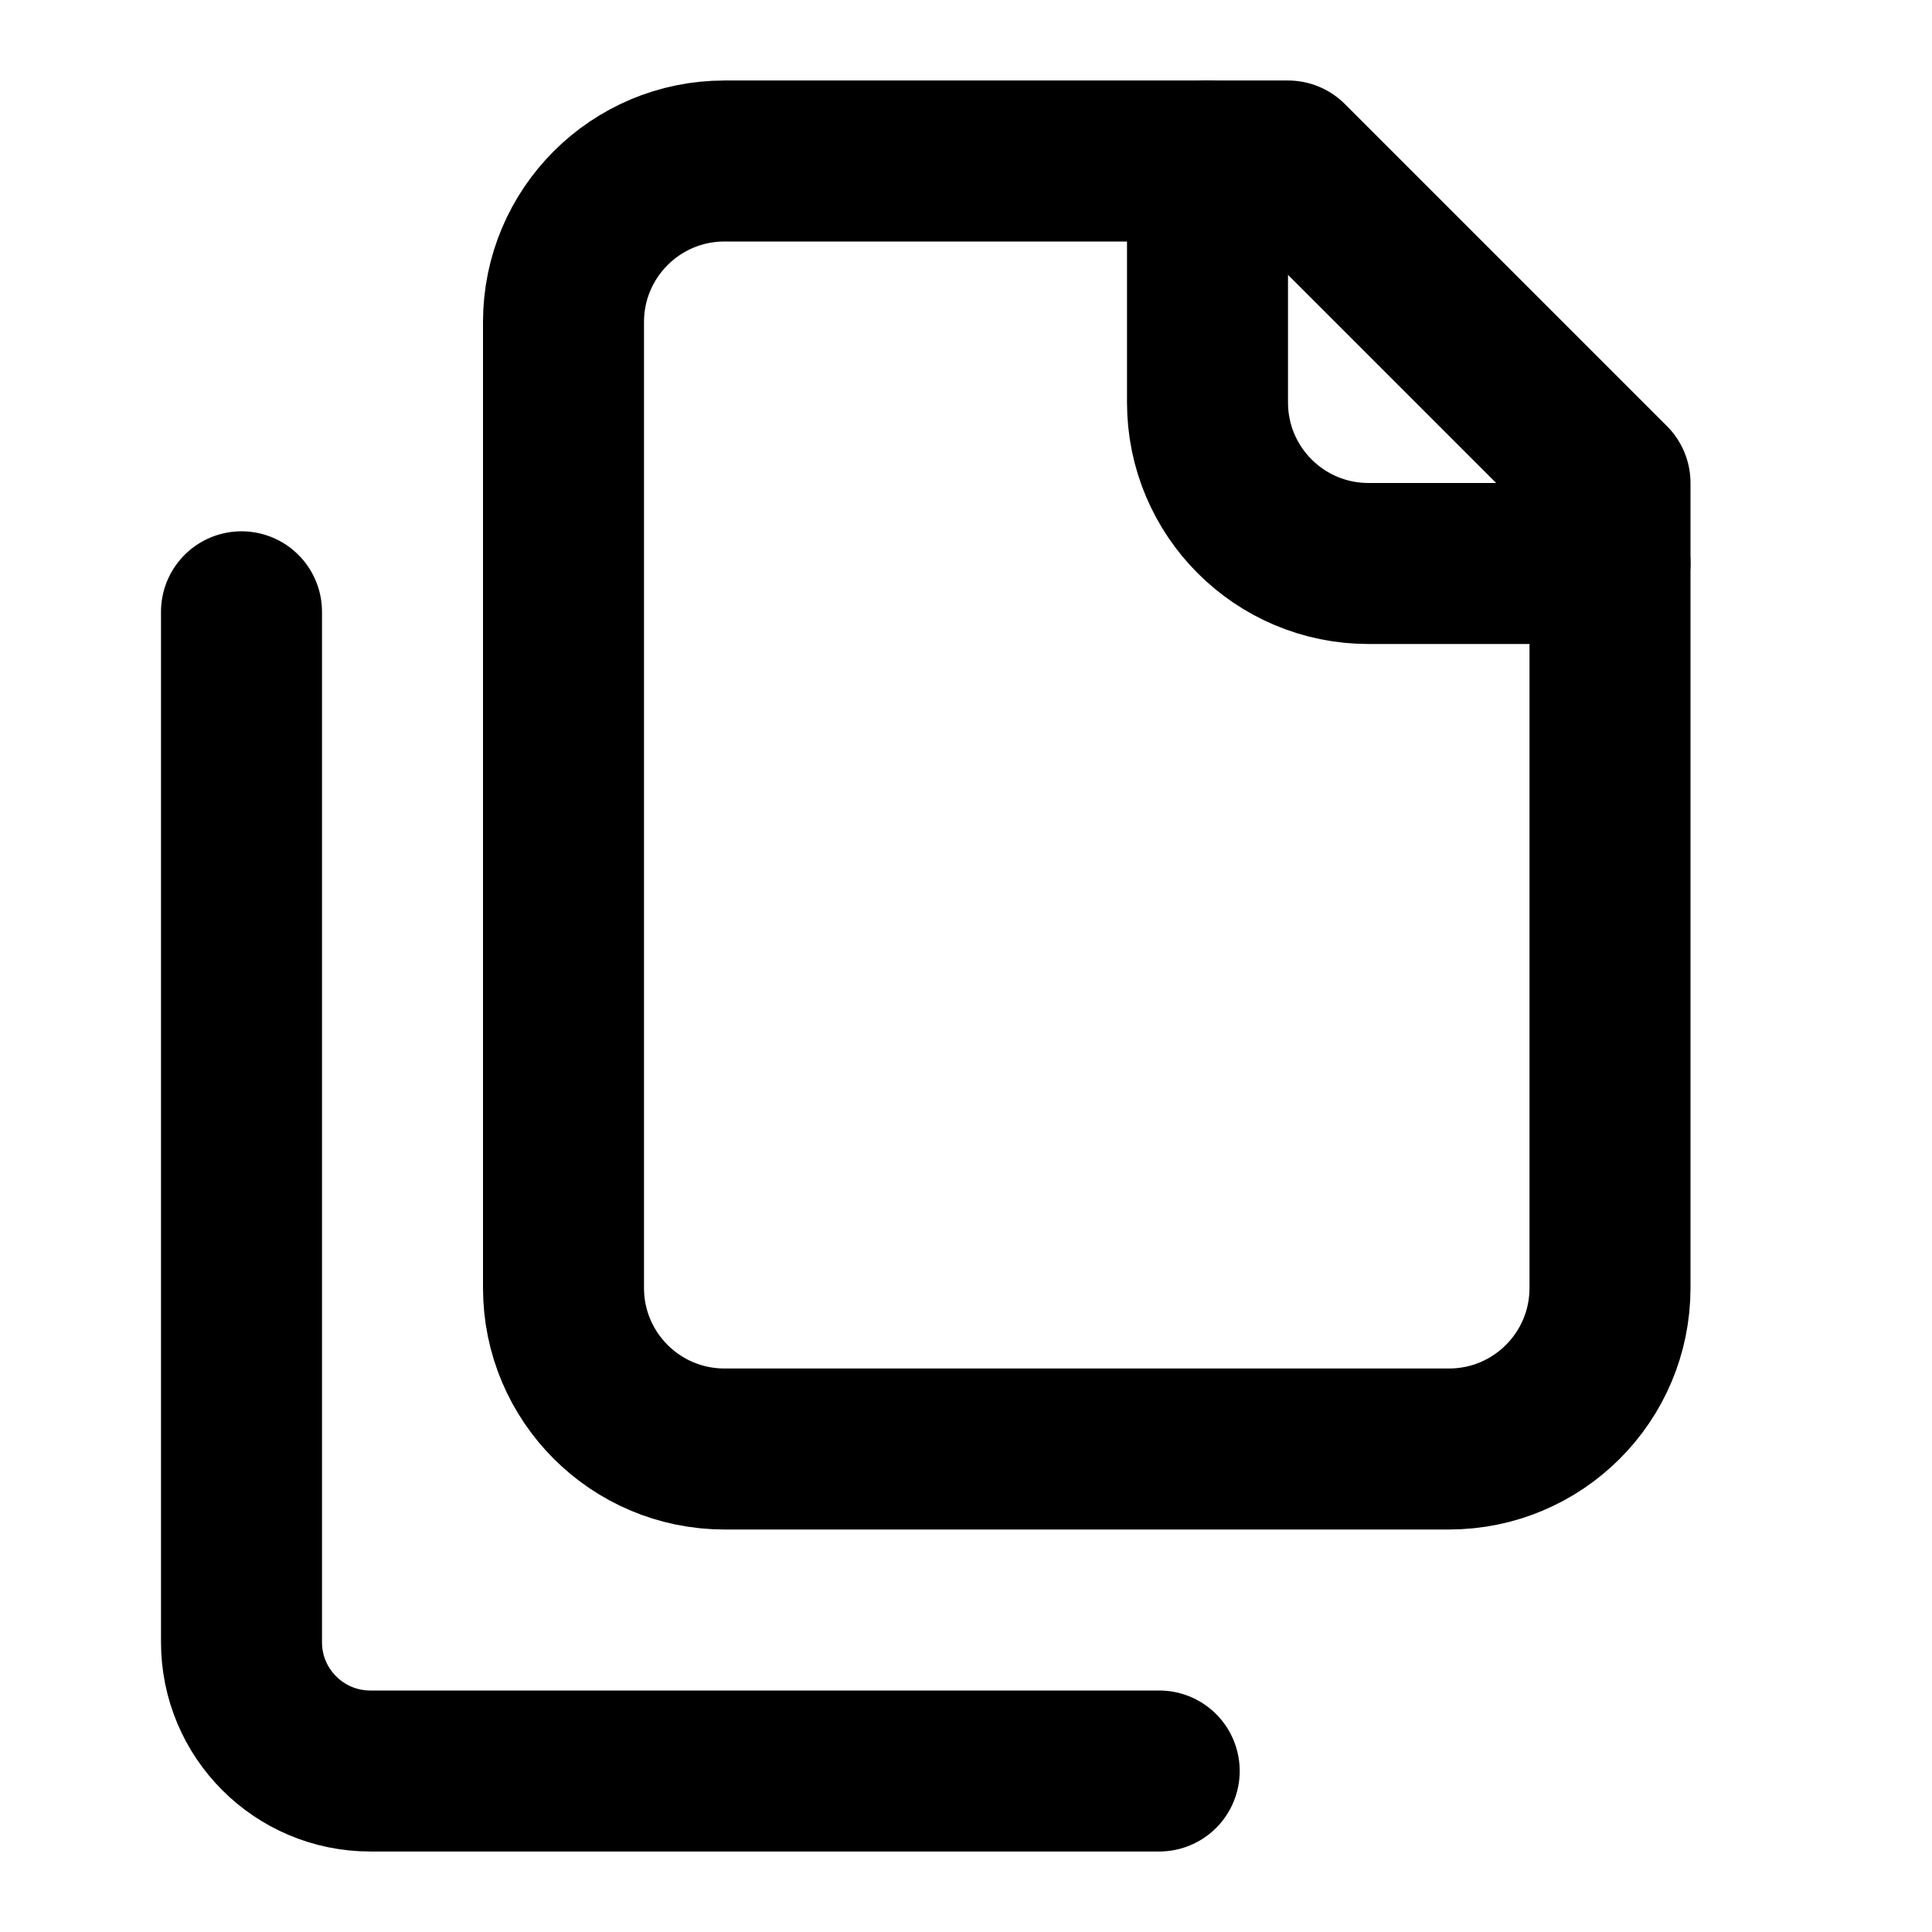
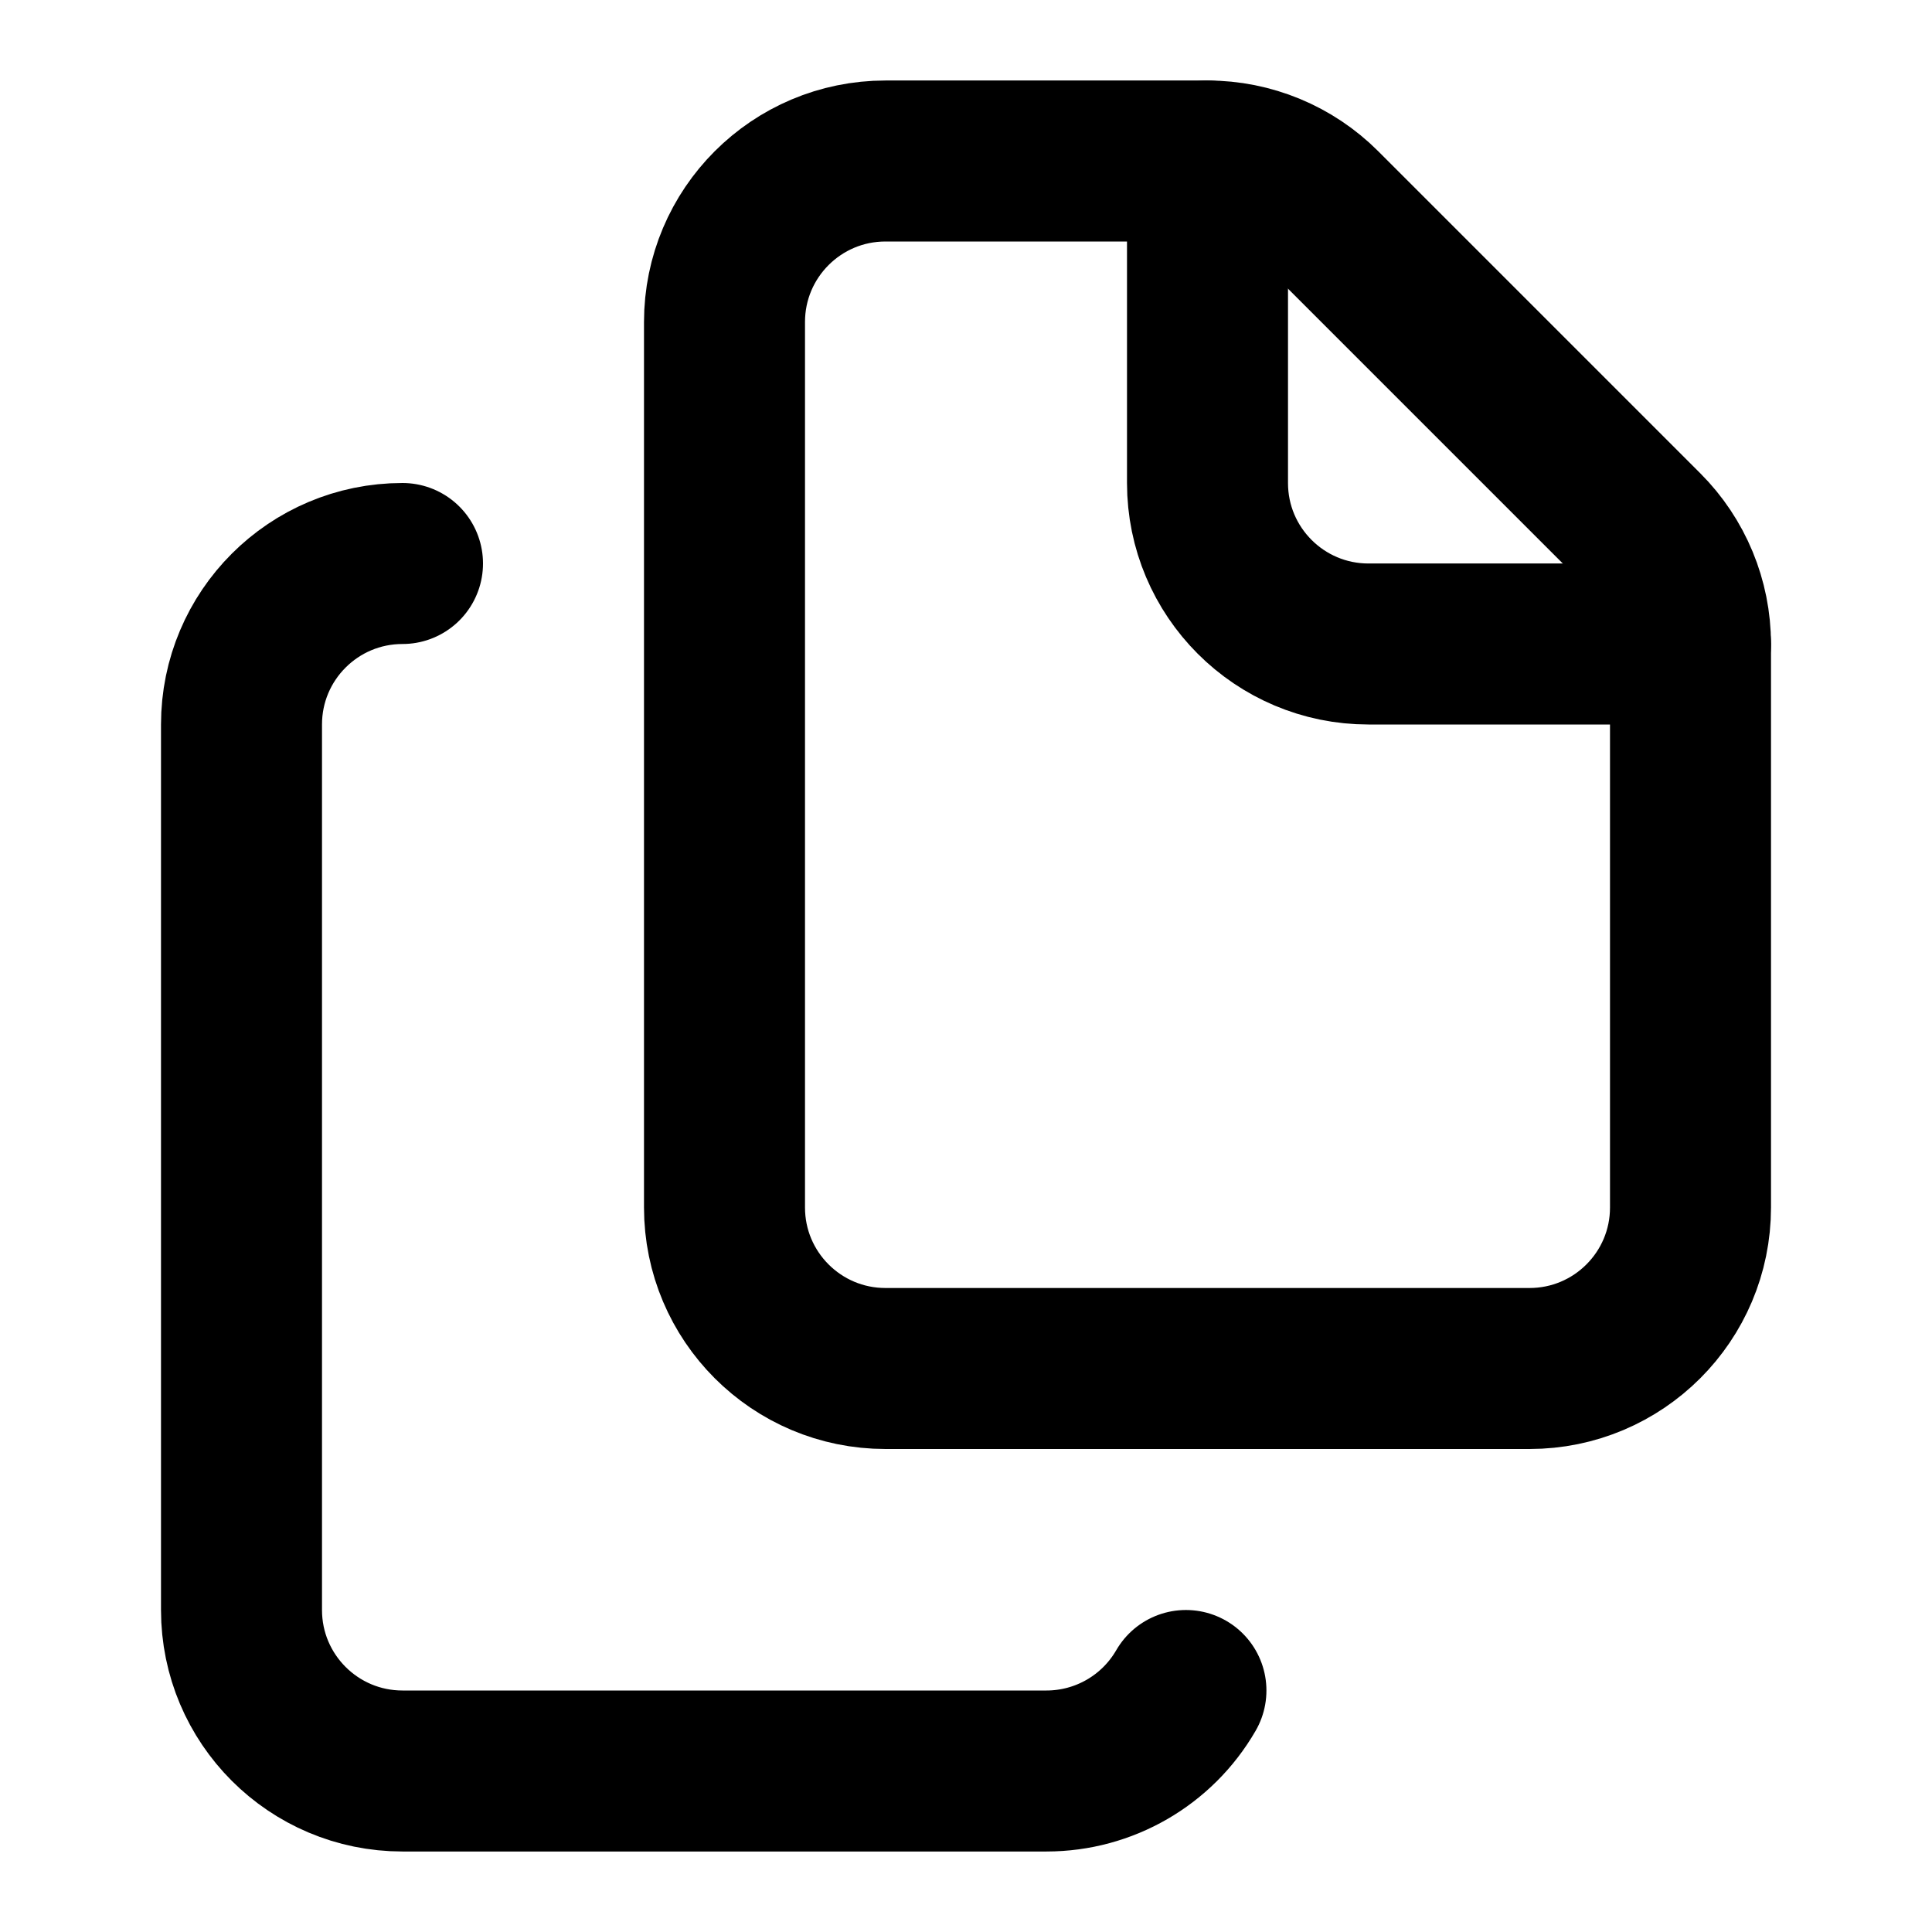
<svg xmlns="http://www.w3.org/2000/svg" width="24" height="24" viewBox="0 0 24 24" fill="none" stroke="currentColor" stroke-width="2" stroke-linecap="round" stroke-linejoin="round">
-   <path d="M20 7h-3a2 2 0 0 1-2-2V2" />
-   <path d="M9 18a2 2 0 0 1-2-2V4a2 2 0 0 1 2-2h7l4 4v10a2 2 0 0 1-2 2Z" />
-   <path d="M3 7.6v12.8A1.6 1.6 0 0 0 4.6 22h9.8" />
+   <path d="M15 2a2 2 0 0 1 1.414.586l4 4A2 2 0 0 1 21 8v7a2 2 0 0 1-2 2h-8a2 2 0 0 1-2-2V4a2 2 0 0 1 2-2z" />
+   <path d="M15 2v4a2 2 0 0 0 2 2h4" />
+   <path d="M5 7a2 2 0 0 0-2 2v11a2 2 0 0 0 2 2h8a2 2 0 0 0 1.732-1" />
</svg>
